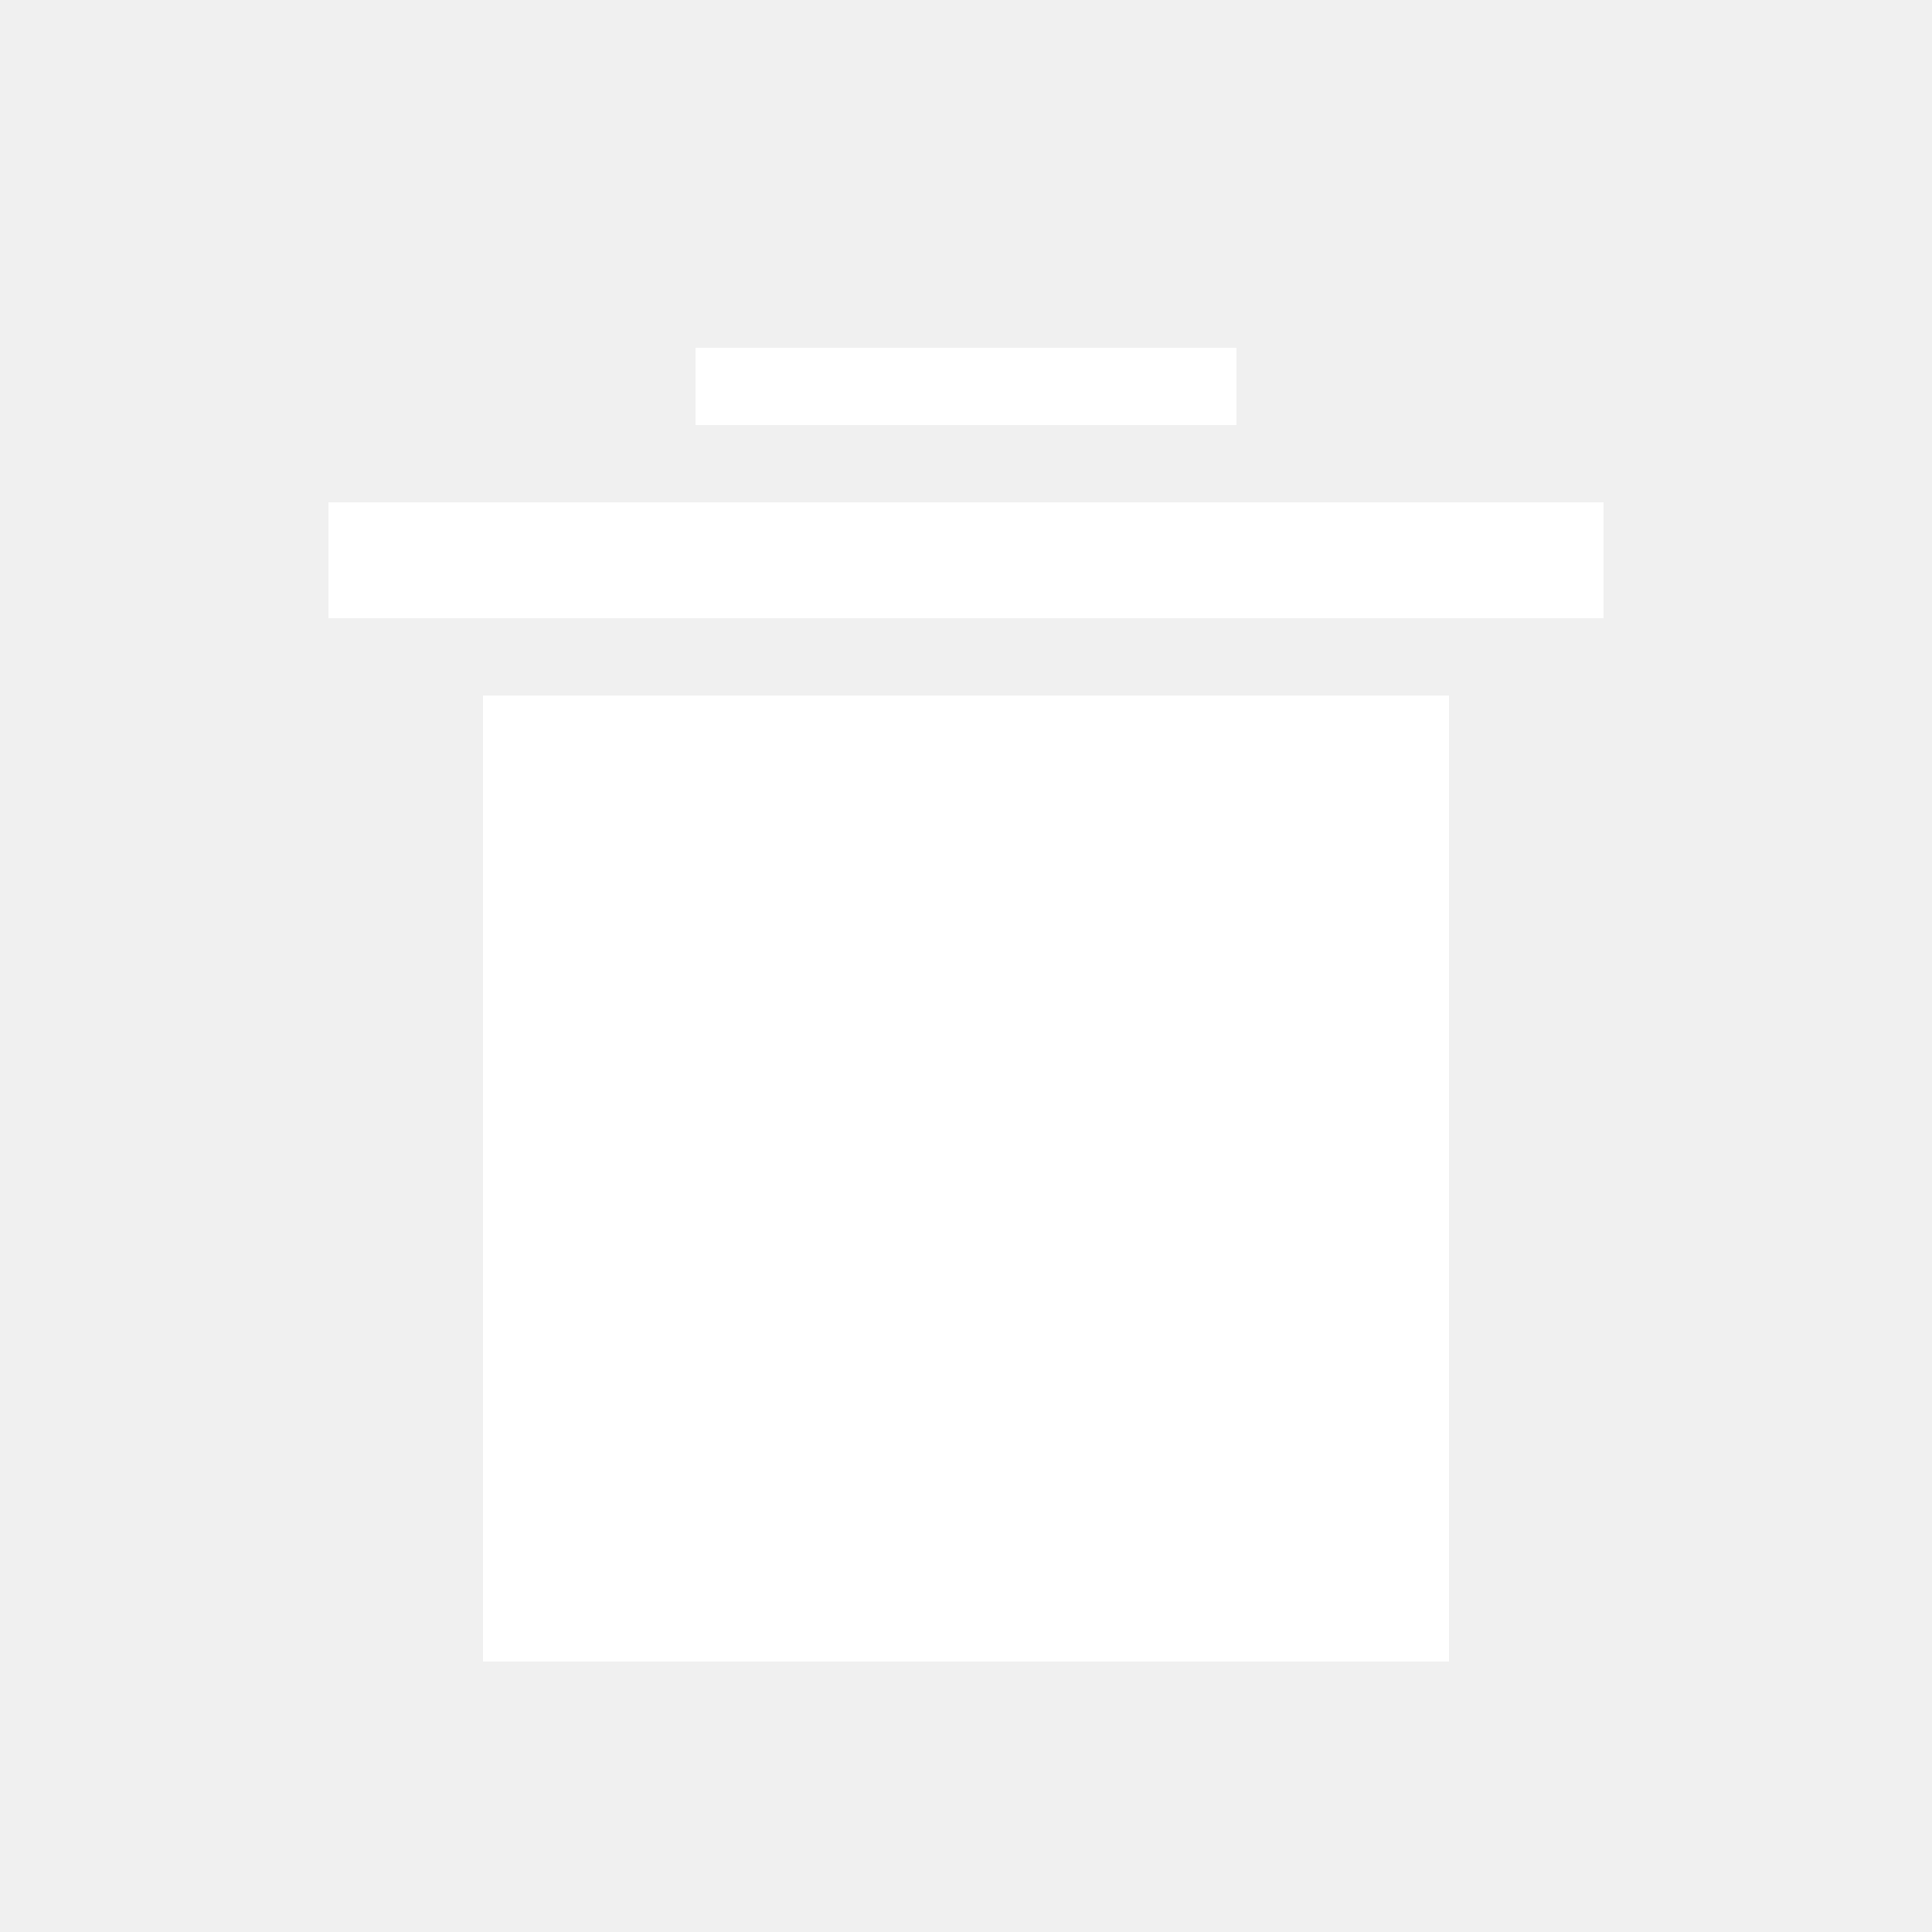
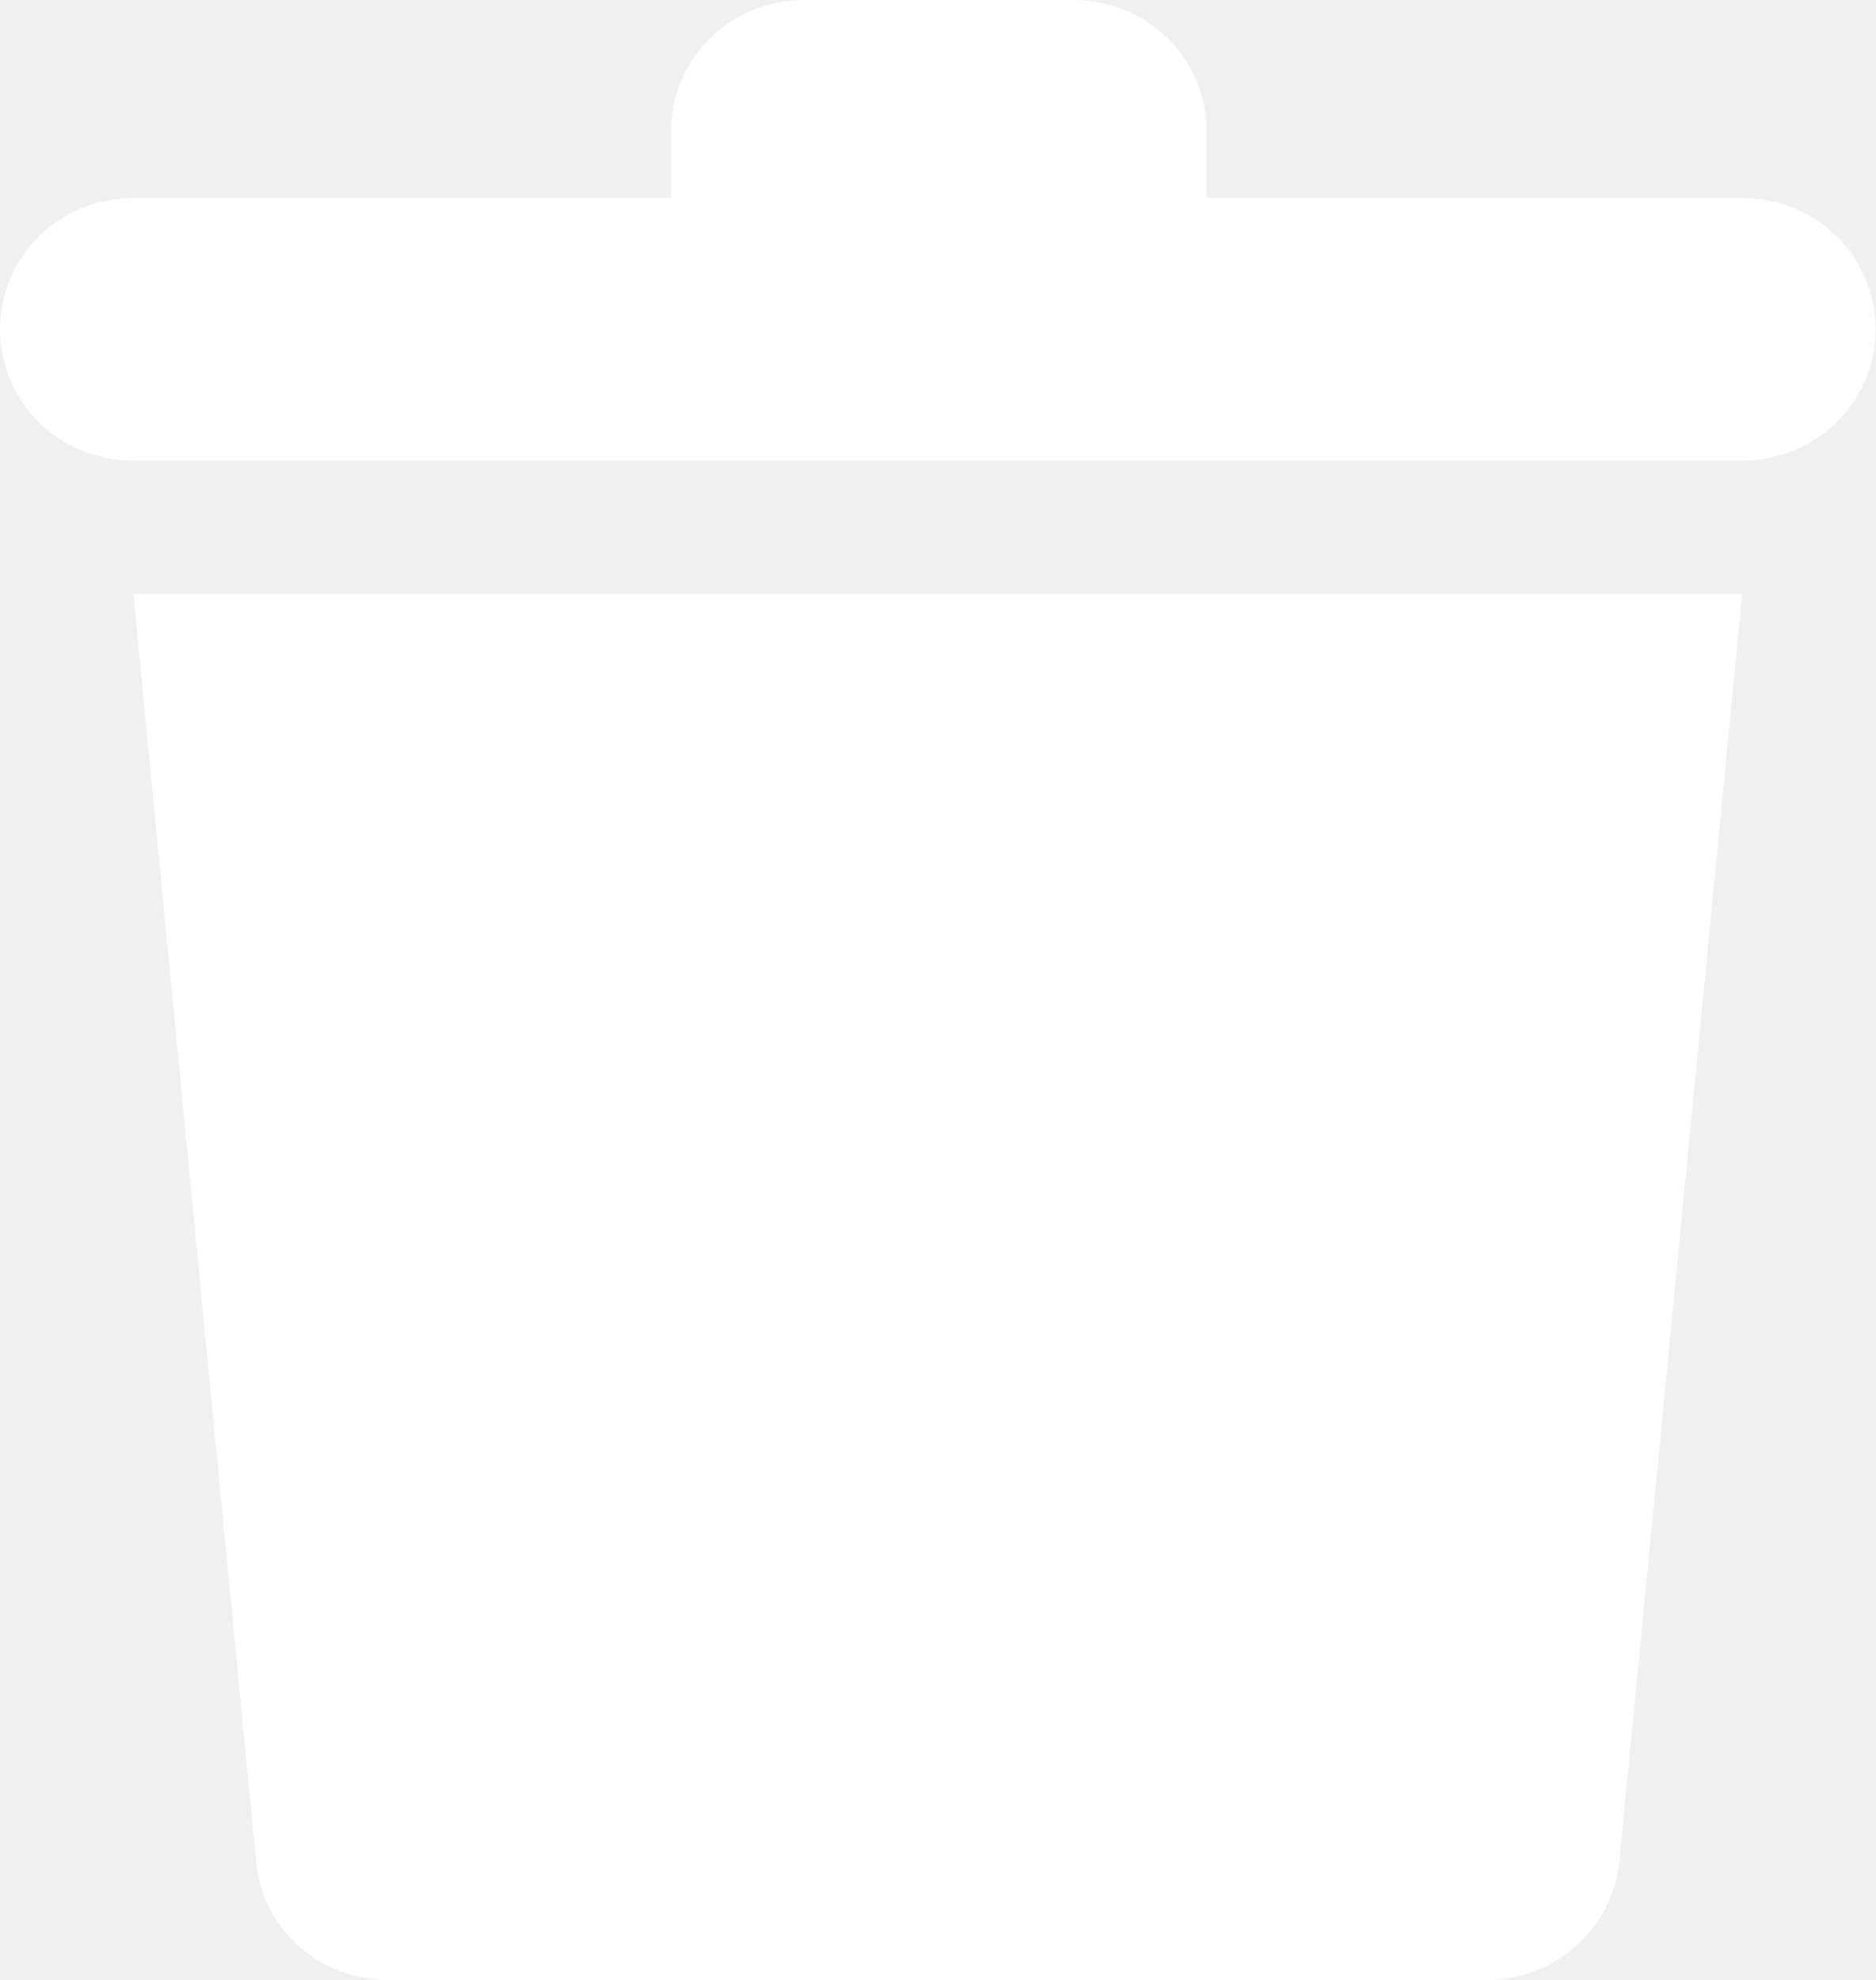
- <svg xmlns="http://www.w3.org/2000/svg" width="50" height="50" viewBox="0 0 50 50" fill="none">
-   <rect x="18" y="9" width="14" height="2" fill="white" />
-   <rect x="8.5" y="13" width="33" height="3" fill="white" />
-   <rect x="12.5" y="18" width="25" height="25" fill="white" />
+ <svg xmlns="http://www.w3.org/2000/svg" width="18" height="19" viewBox="0 0 18 19" fill="none">
+   <path d="M2.458 17.86C2.519 18.52 3.067 19 3.738 19H14.261C14.932 19 15.48 18.5 15.541 17.86L16.72 5.7H1.28L2.458 17.86Z" fill="white" />
+   <path d="M16.72 1.9H11.58V1.26C11.58 0.56 11.011 0 10.3 0H7.72C7.009 0 6.44 0.56 6.44 1.26V1.9H1.28C0.569 1.9 0 2.46 0 3.16C0 3.86 0.569 4.42 1.28 4.42H16.72C17.431 4.42 18 3.86 18 3.16C18 2.46 17.431 1.9 16.72 1.9Z" fill="white" />
</svg>
